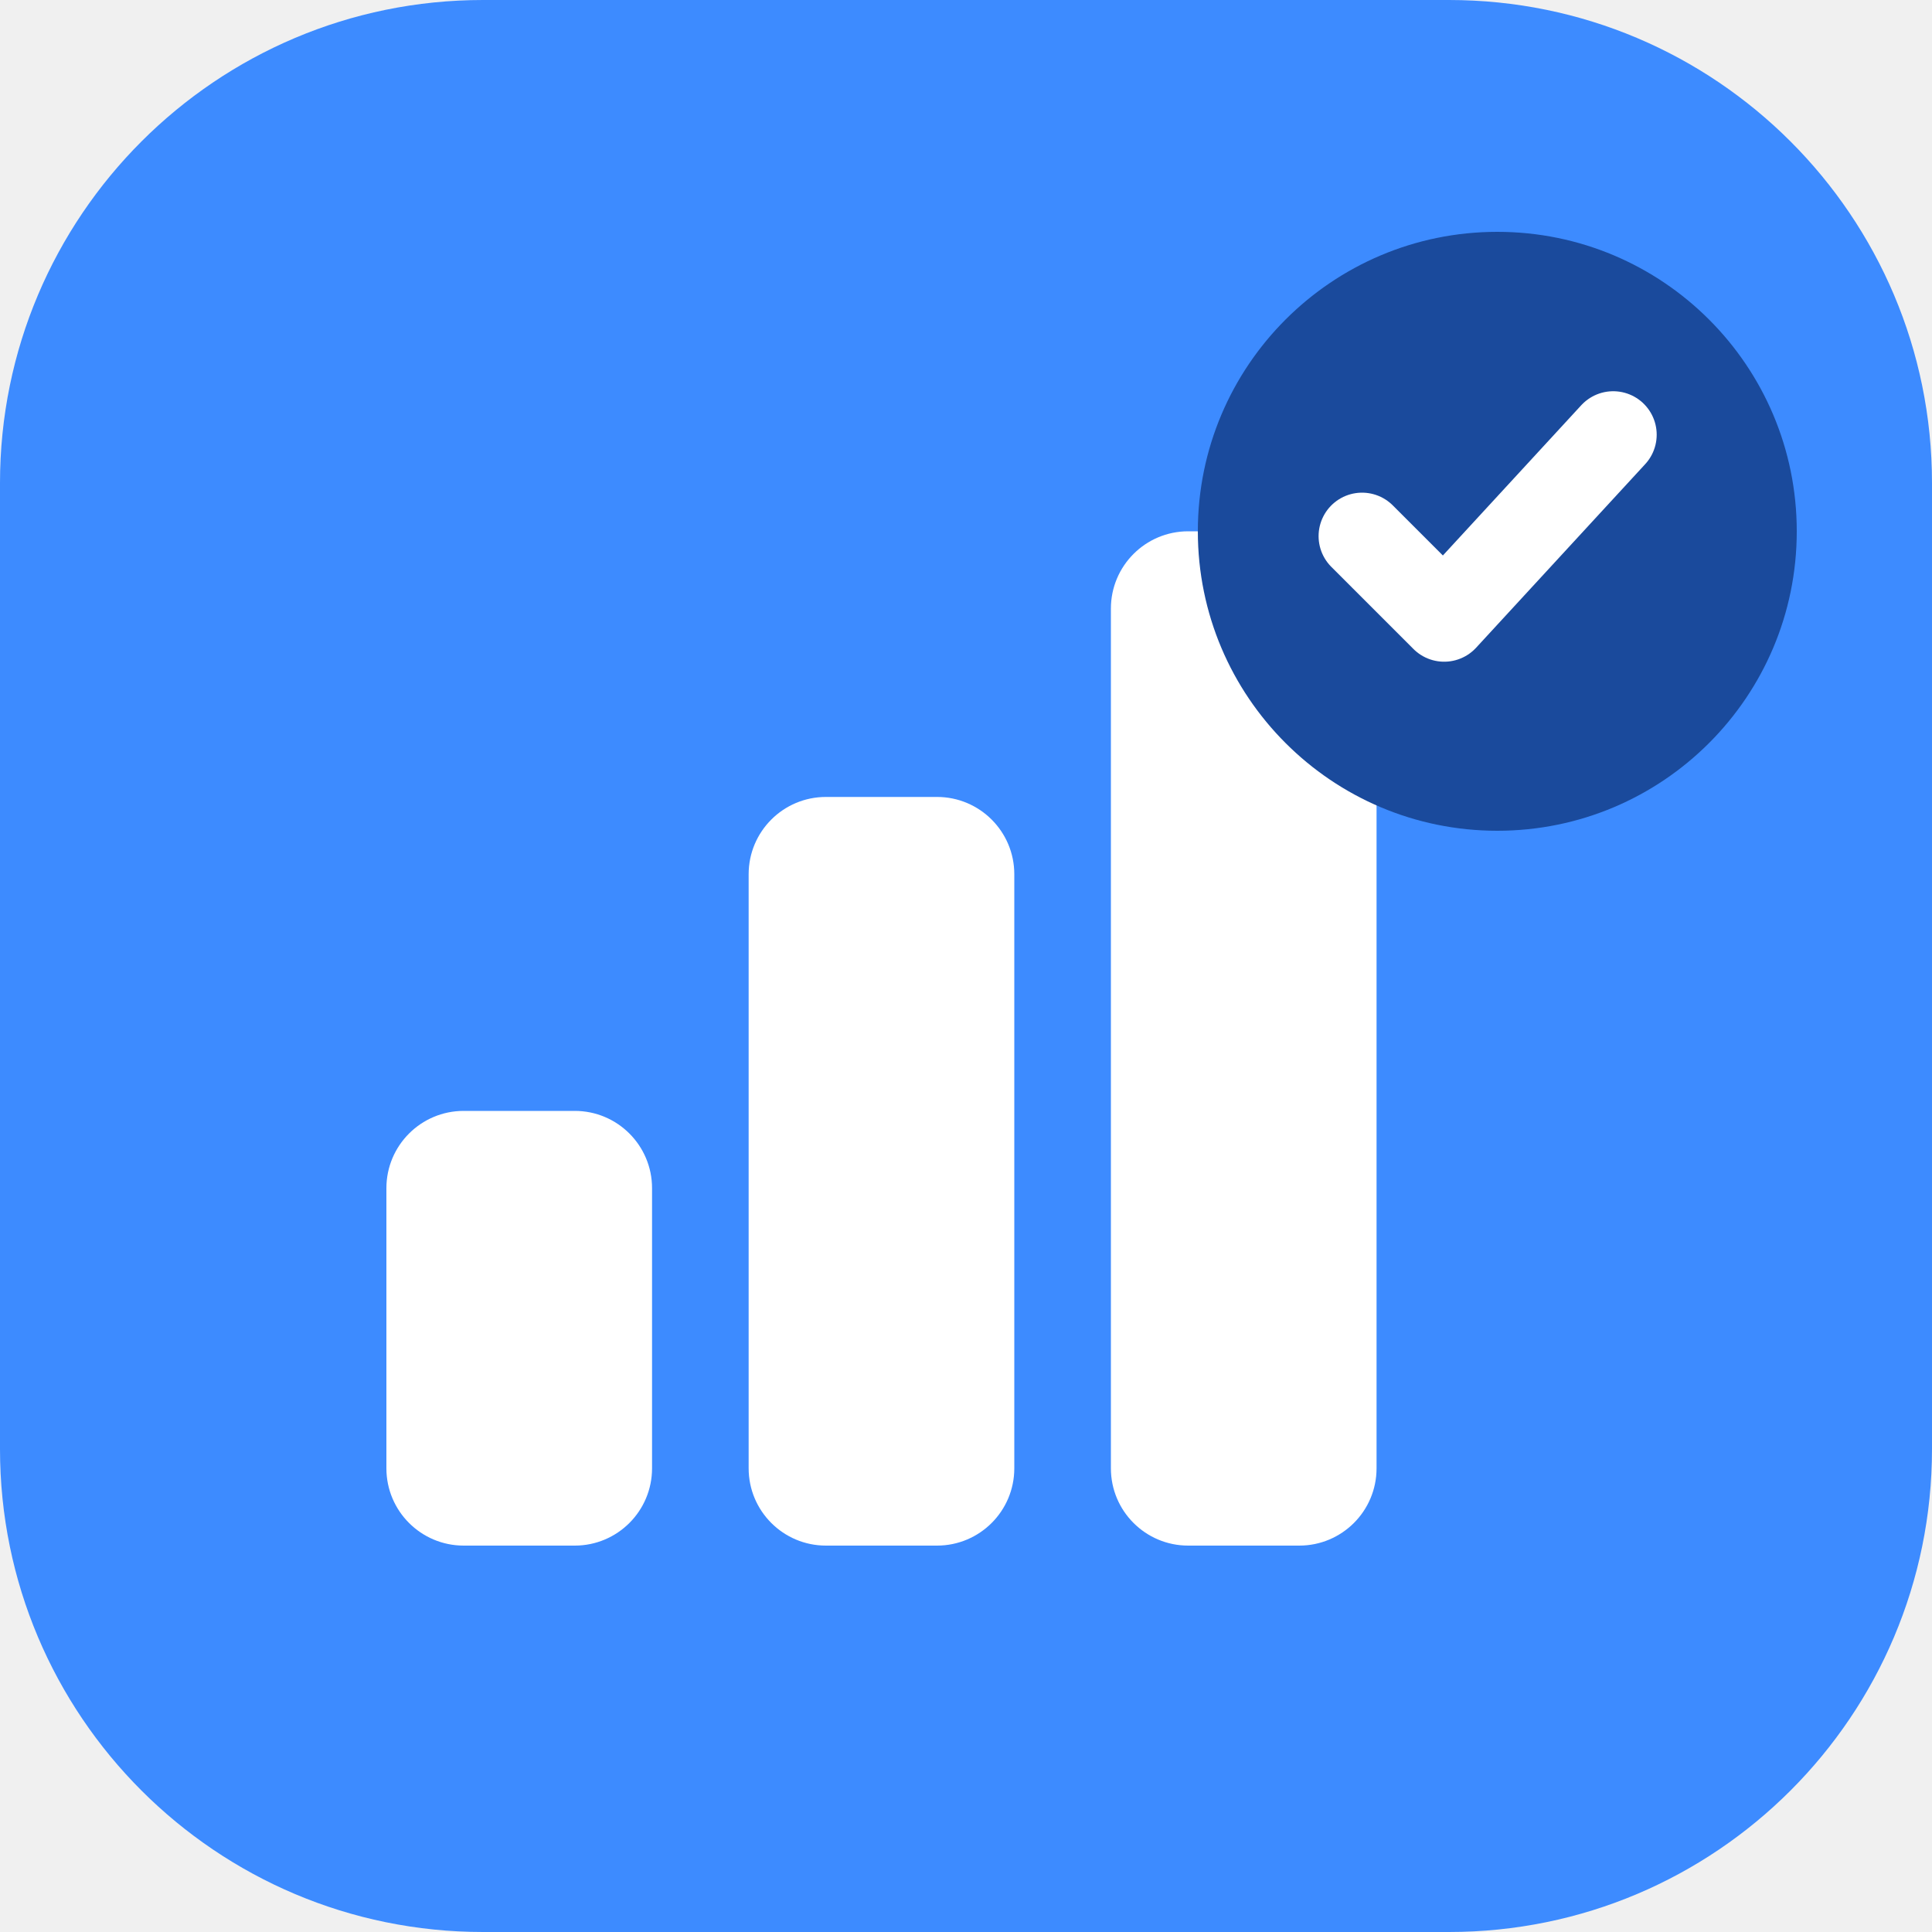
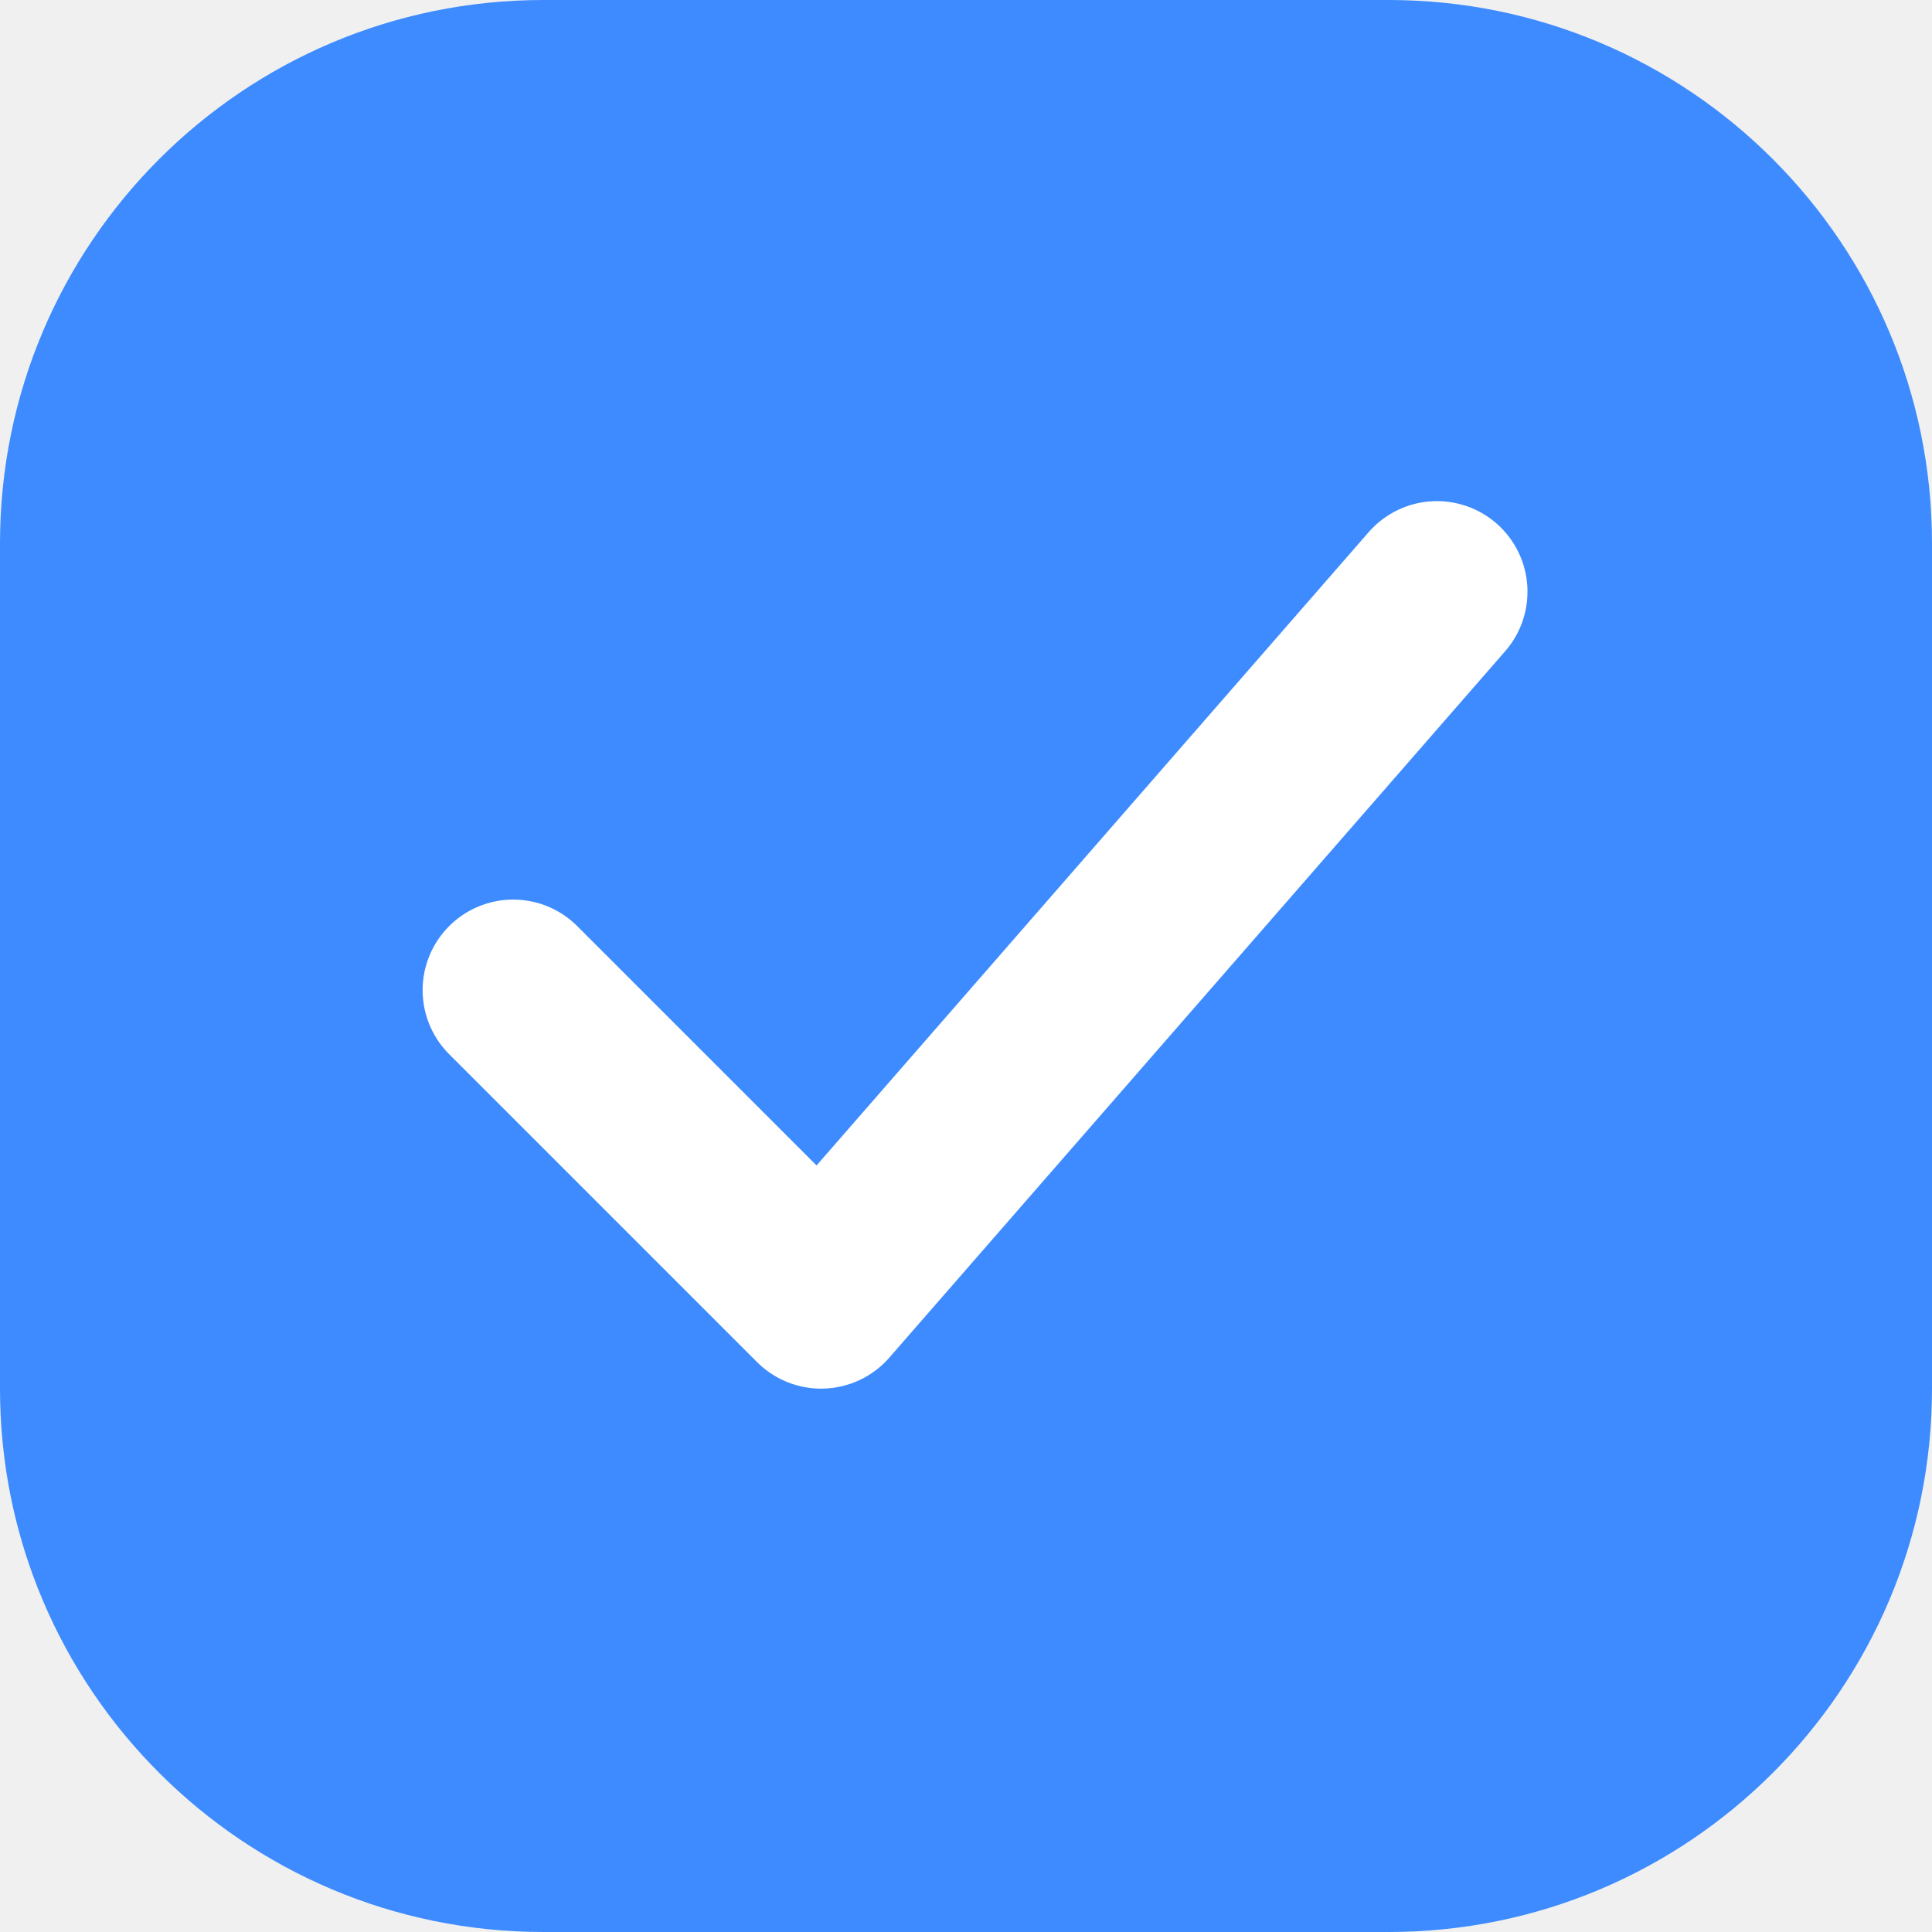
- <svg xmlns="http://www.w3.org/2000/svg" viewBox="0 0 40 40" fill="none" role="img" aria-label="ProofYield">
-   <rect width="40" height="40" rx="10" fill="#3D8BFF" />
-   <rect x="8" y="23" width="5.5" height="9" rx="1.6" fill="#fff" />
-   <rect x="15.5" y="16.5" width="5.5" height="15.5" rx="1.6" fill="#fff" />
-   <rect x="23" y="11" width="5.5" height="21" rx="1.6" fill="#fff" />
-   <circle cx="31" cy="11" r="6.2" fill="#1A4A9C" />
-   <path d="M28.2 11.1l1.7 1.7 3.5-3.8" stroke="#fff" stroke-width="1.8" stroke-linecap="round" stroke-linejoin="round" />
+ <svg xmlns="http://www.w3.org/2000/svg" viewBox="0 0 32 32" fill="none" role="img" aria-label="ProofYield">
+   <rect width="32" height="32" rx="9" fill="#3D8BFF" />
+   <path d="M8.5 16.4l5.1 5.1L23.8 9.8" stroke="#fff" stroke-width="3" stroke-linecap="round" stroke-linejoin="round" />
</svg>
